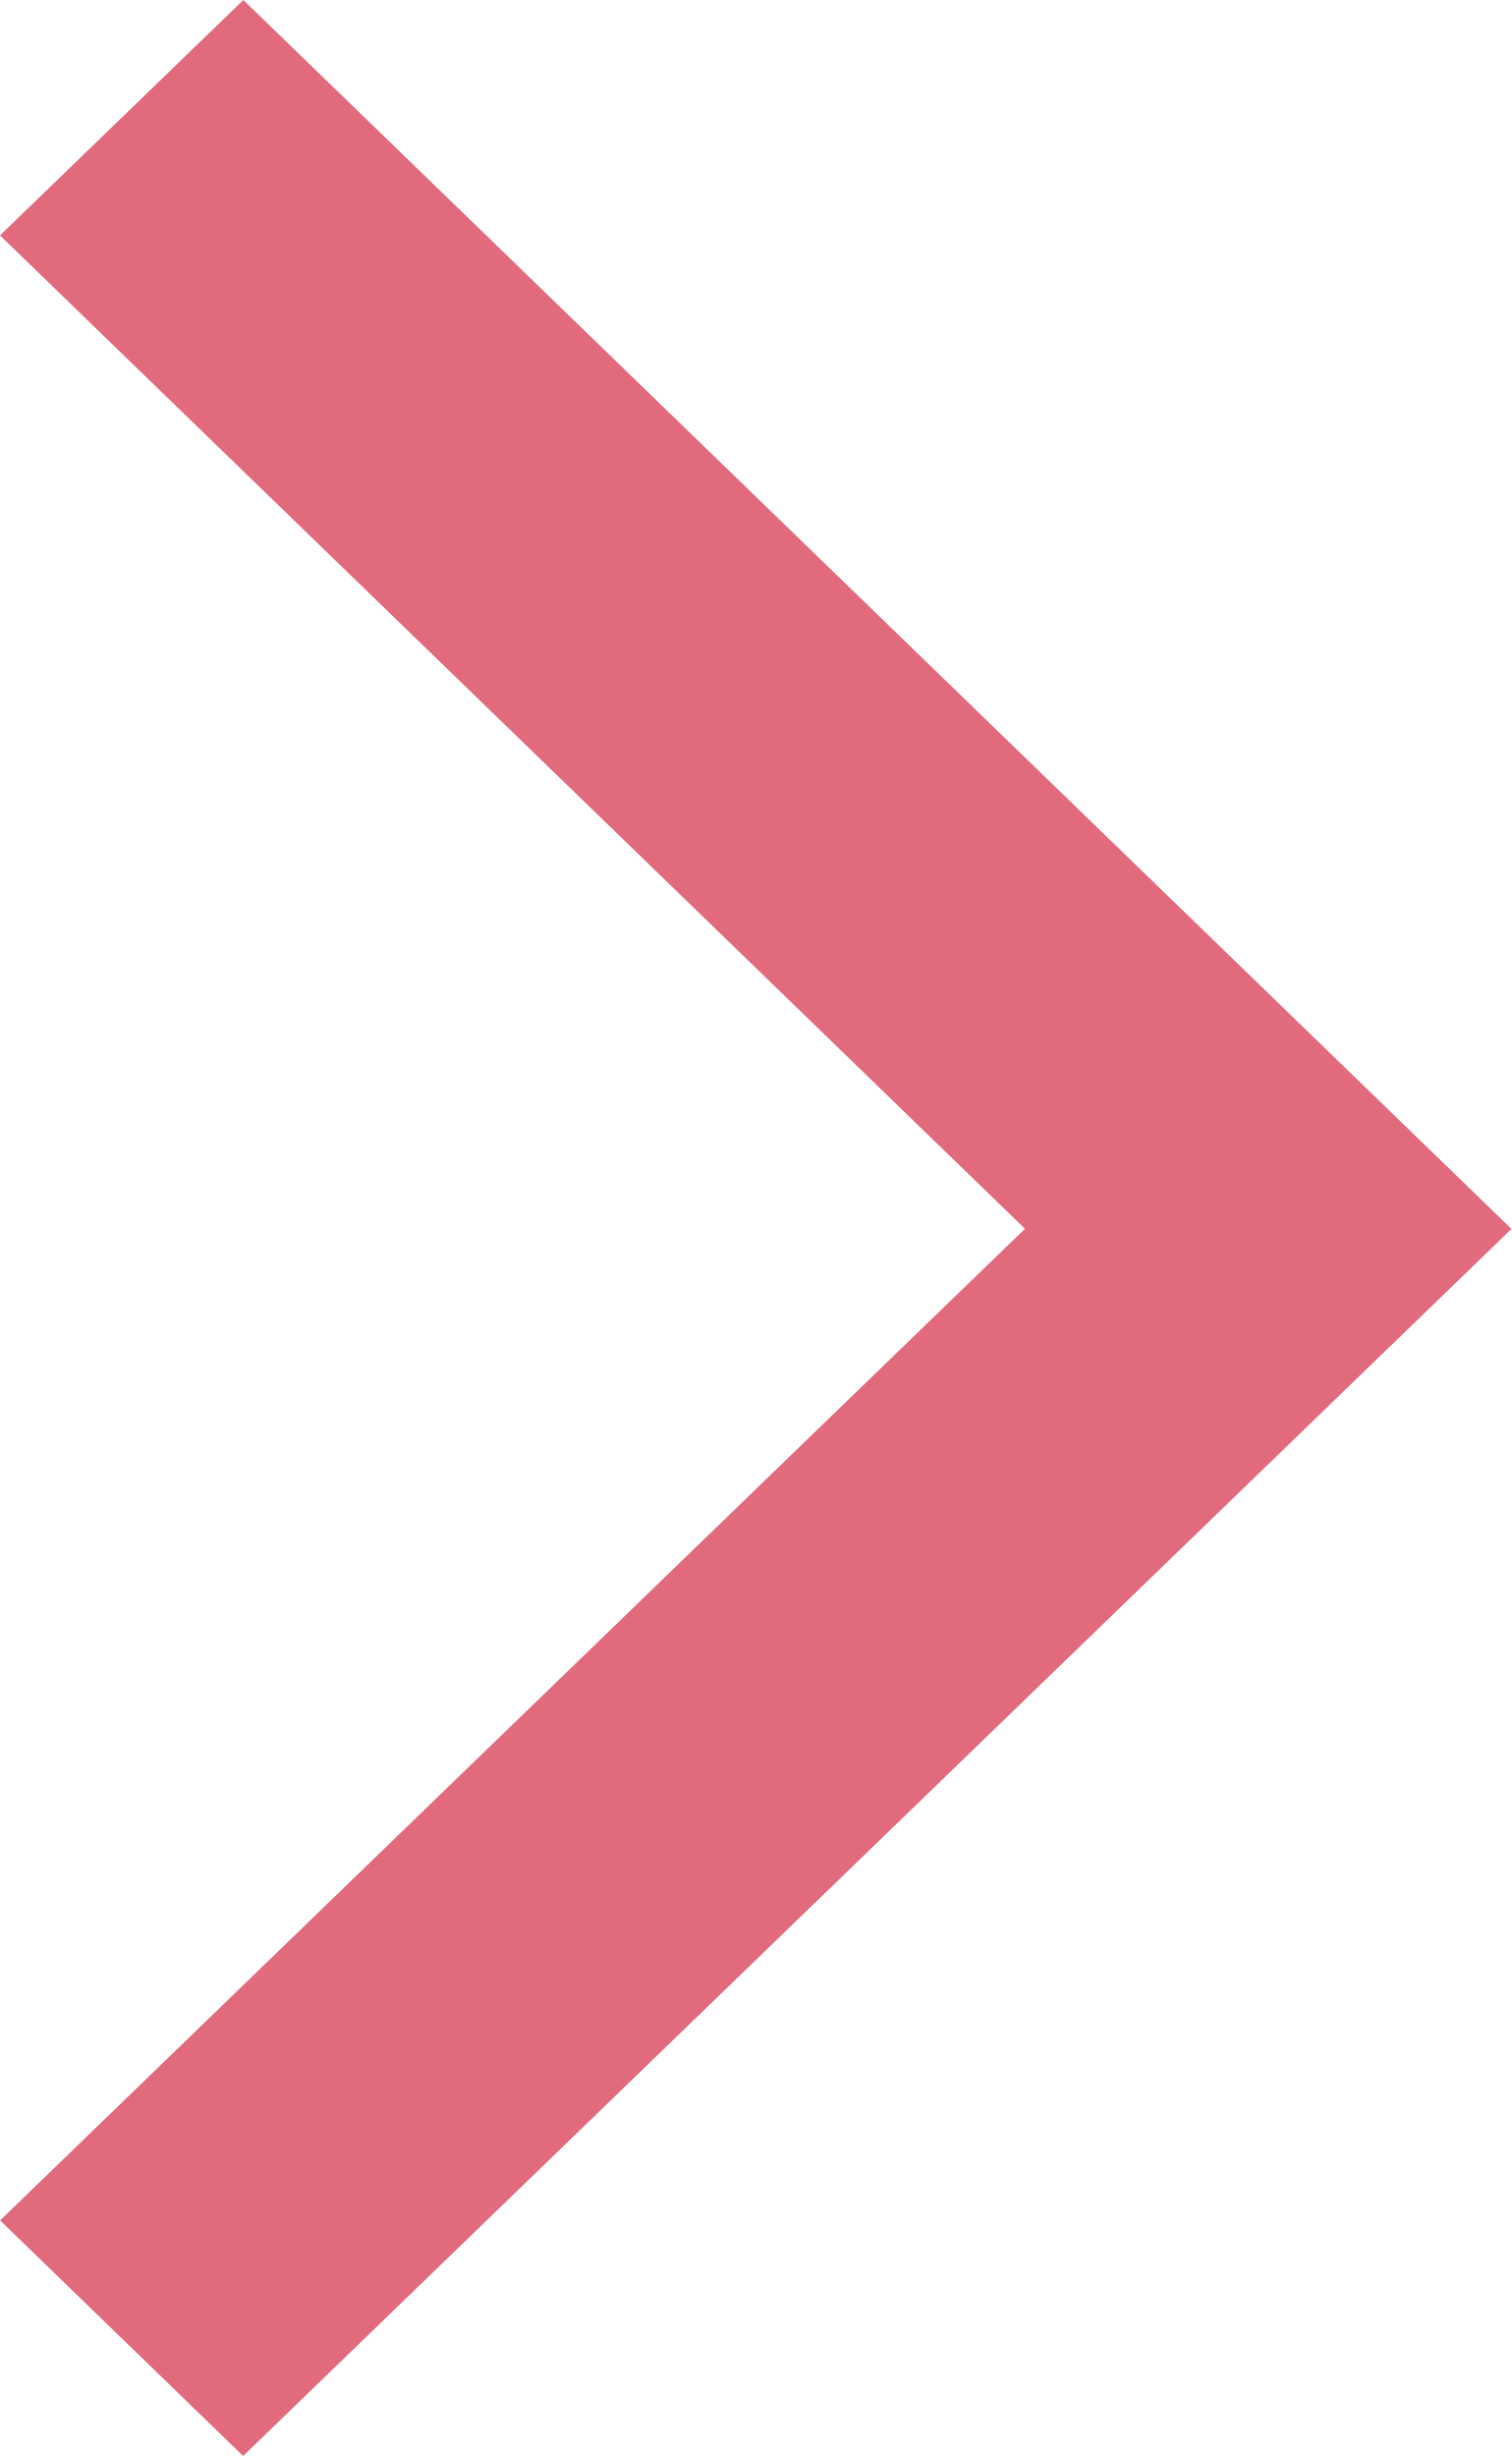
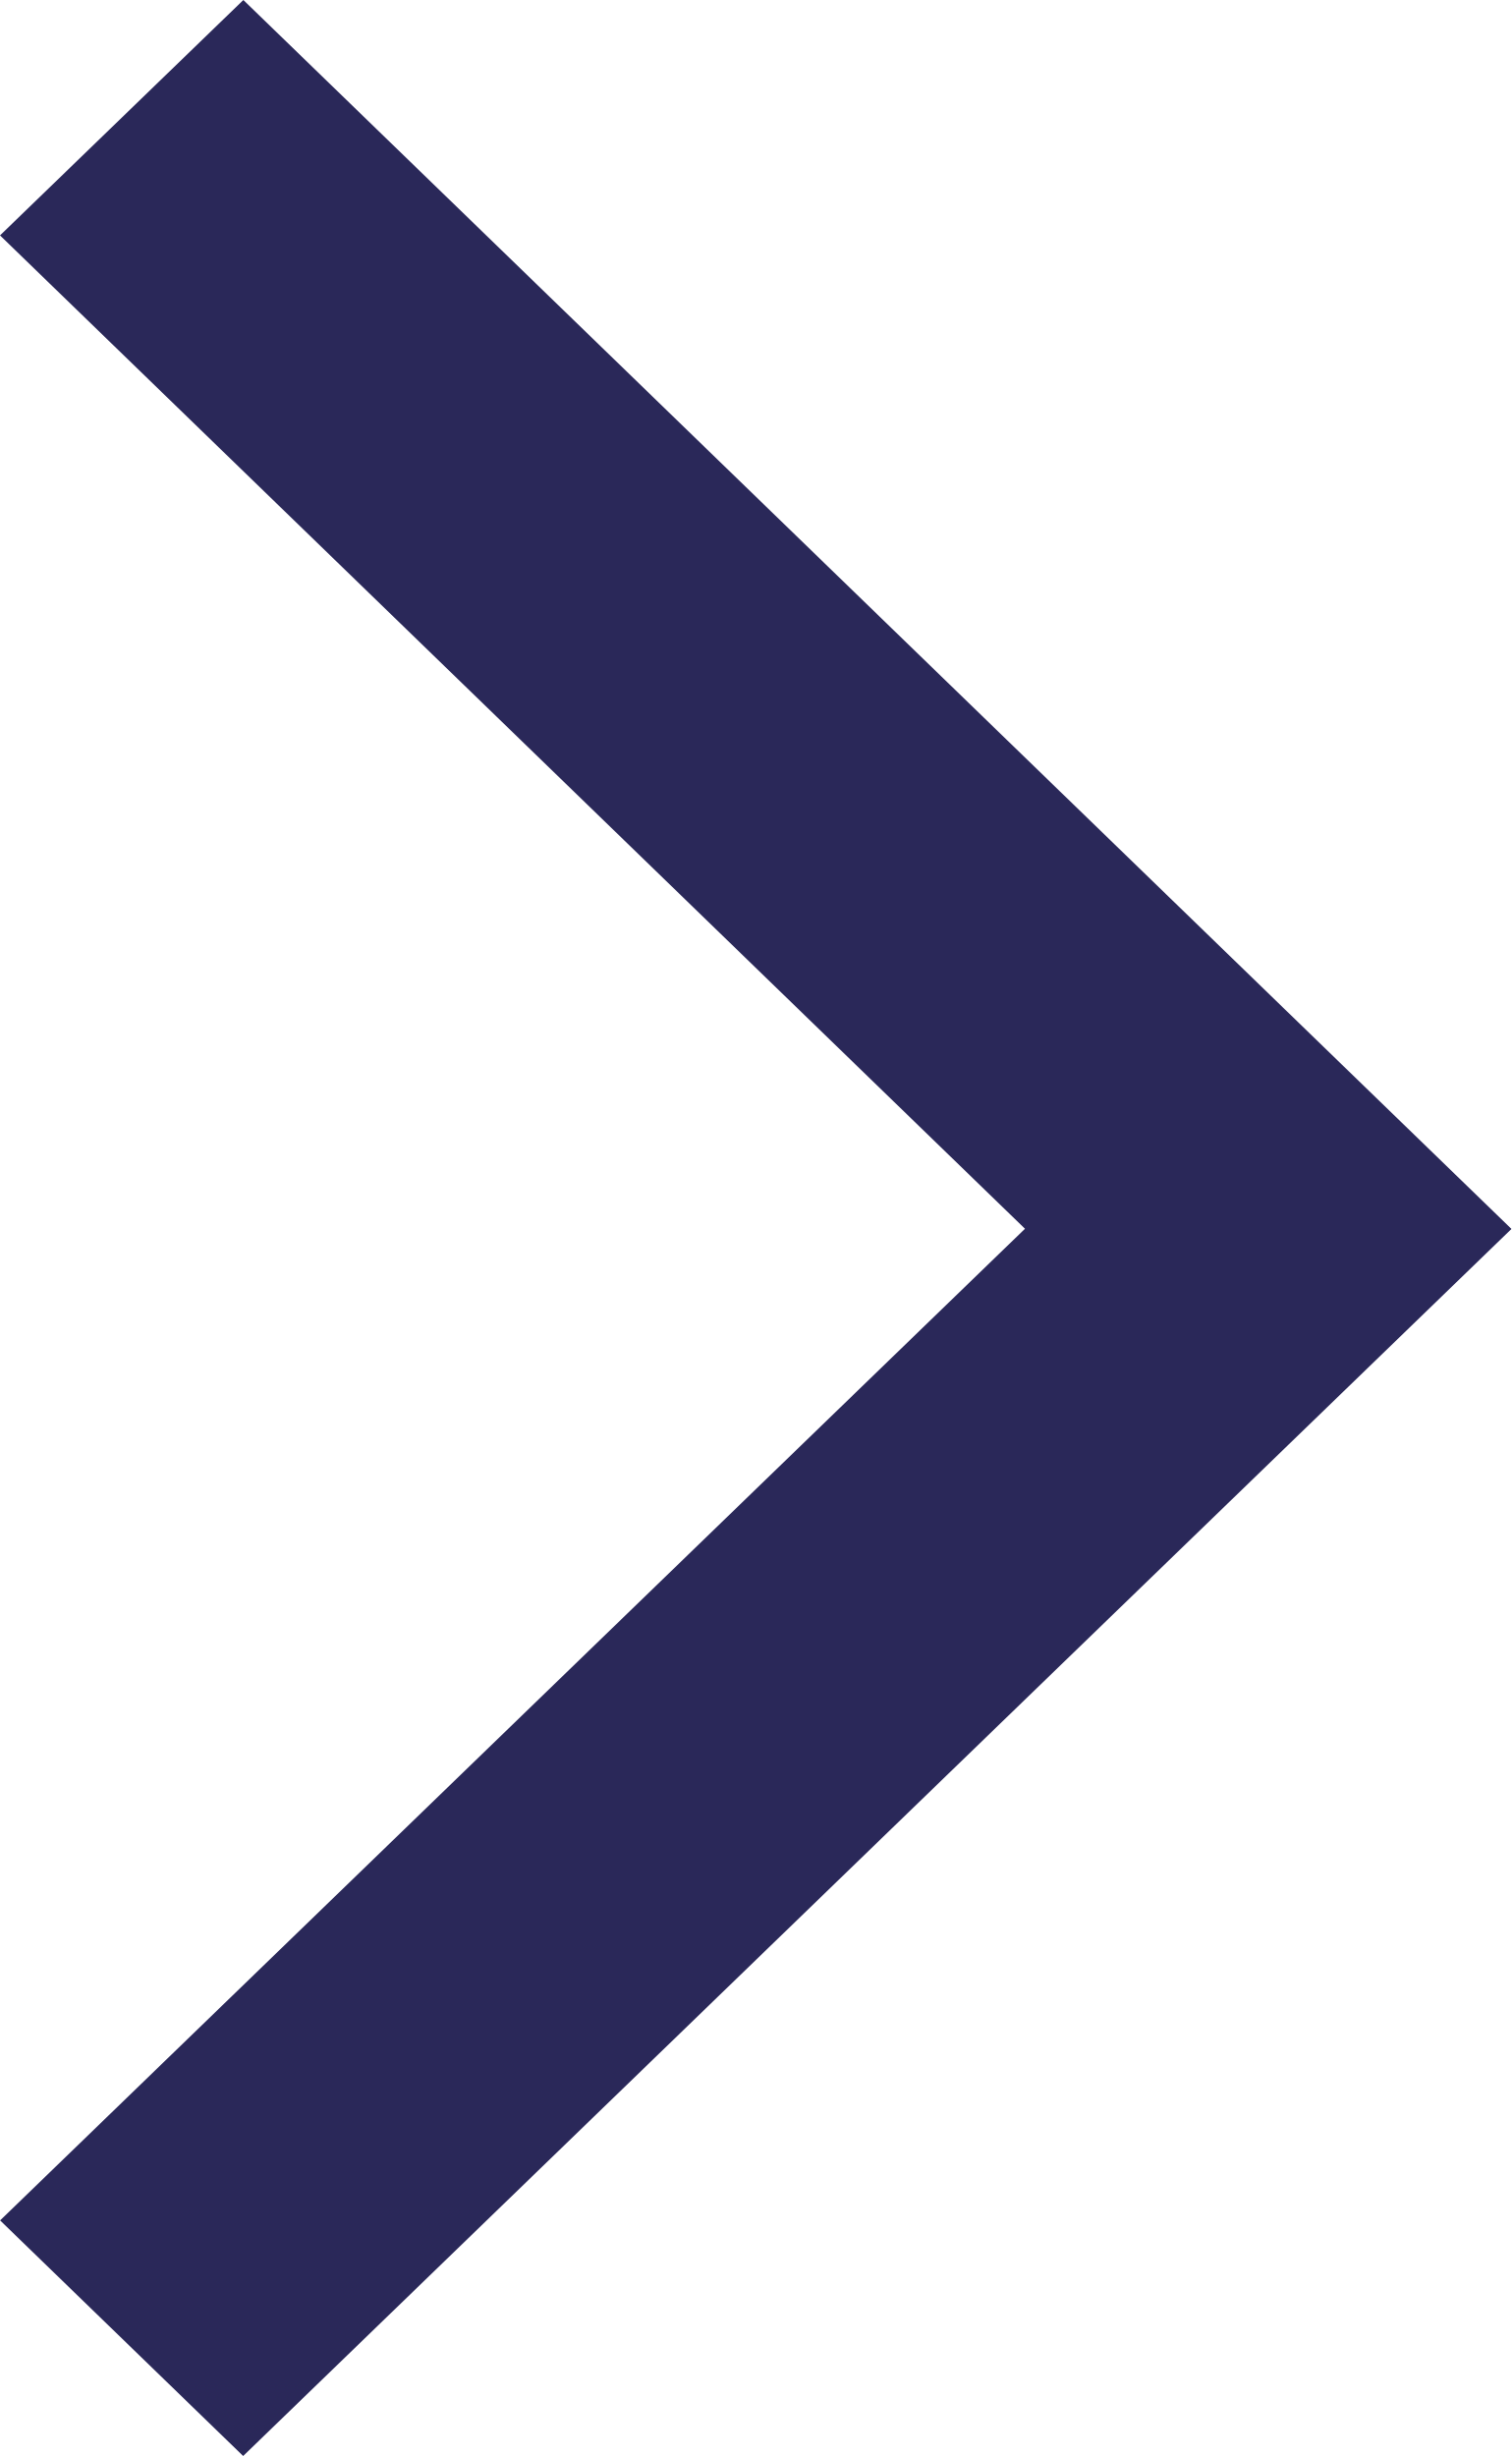
<svg xmlns="http://www.w3.org/2000/svg" height="13px" version="1.1" viewBox="0 0 8 13" width="8px">
-   <g class="fill-color" fill-rule="evenodd" fill="#e16a7c">
+   <g class="fill-color" fill-rule="evenodd" fill="#2a2859">
    <g transform="translate(-340 -1494)">
      <g transform="translate(180 1105)">
        <g transform="translate(48 382)">
          <g transform="translate(112 7)">
            <polygon points="5.2105e-4 11.753 1.287 13 8 6.505 1.288 0 0 1.246 5.425 6.504" />
          </g>
        </g>
      </g>
    </g>
  </g>
</svg>
